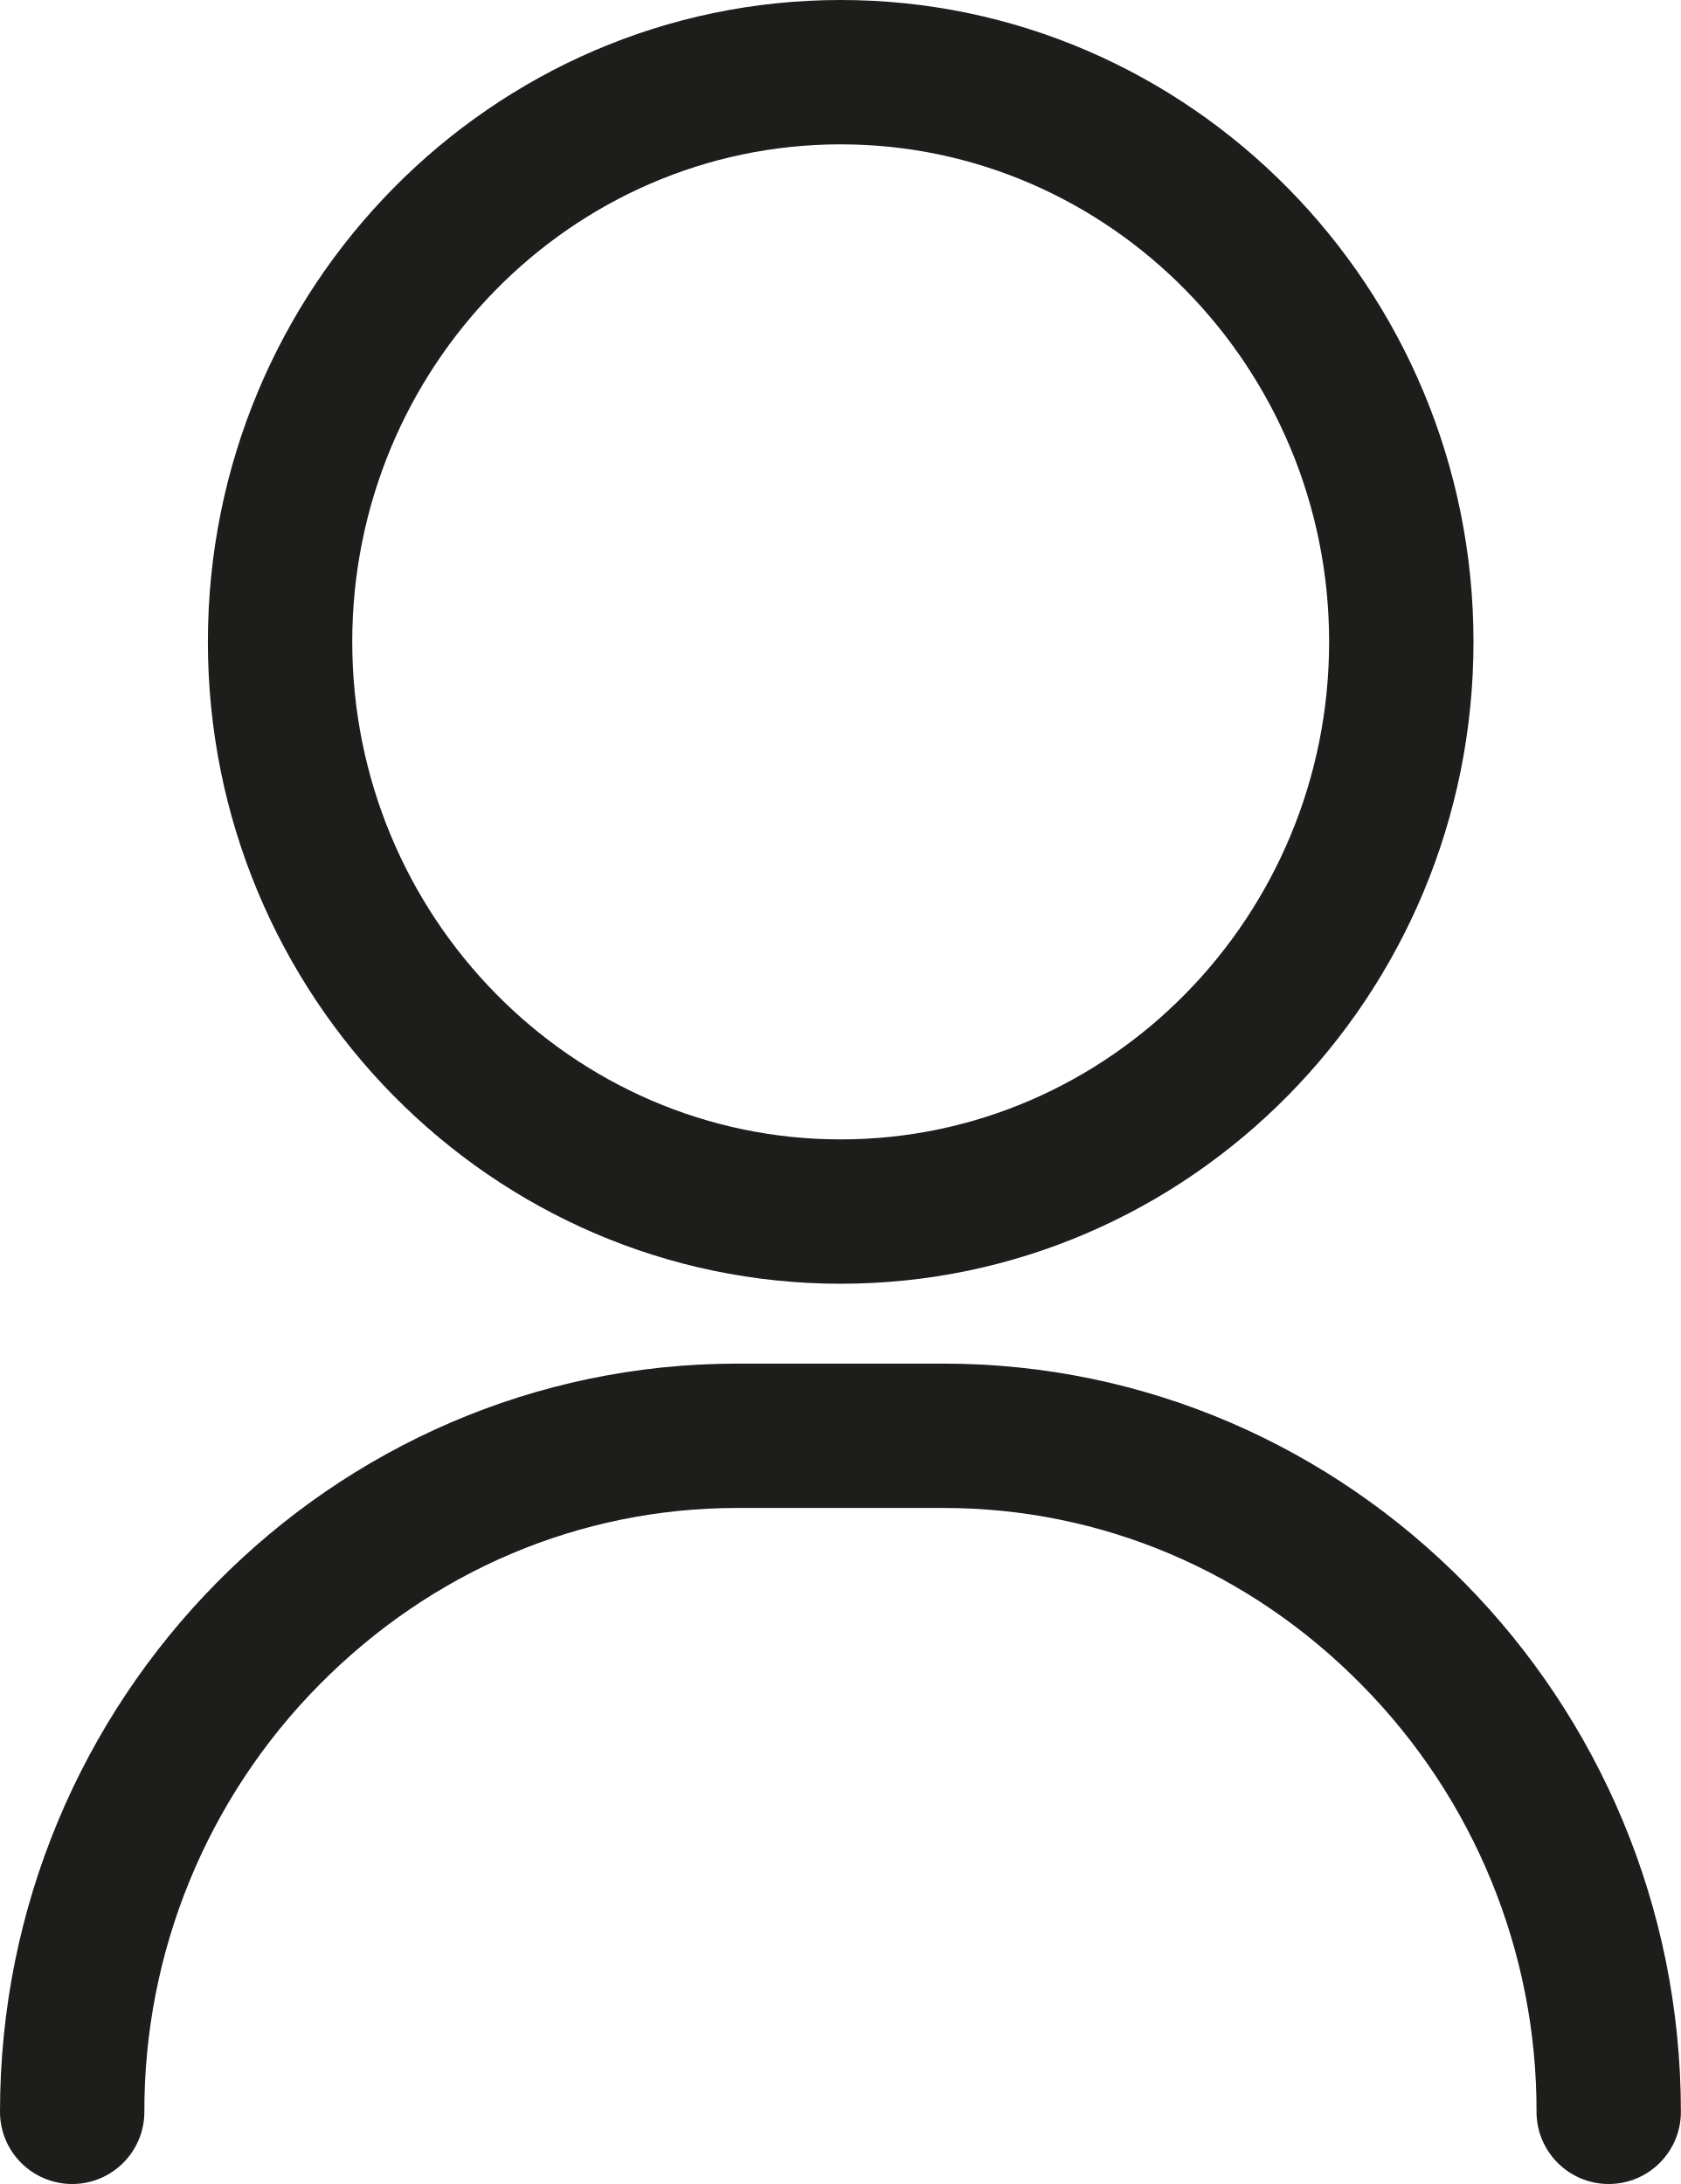
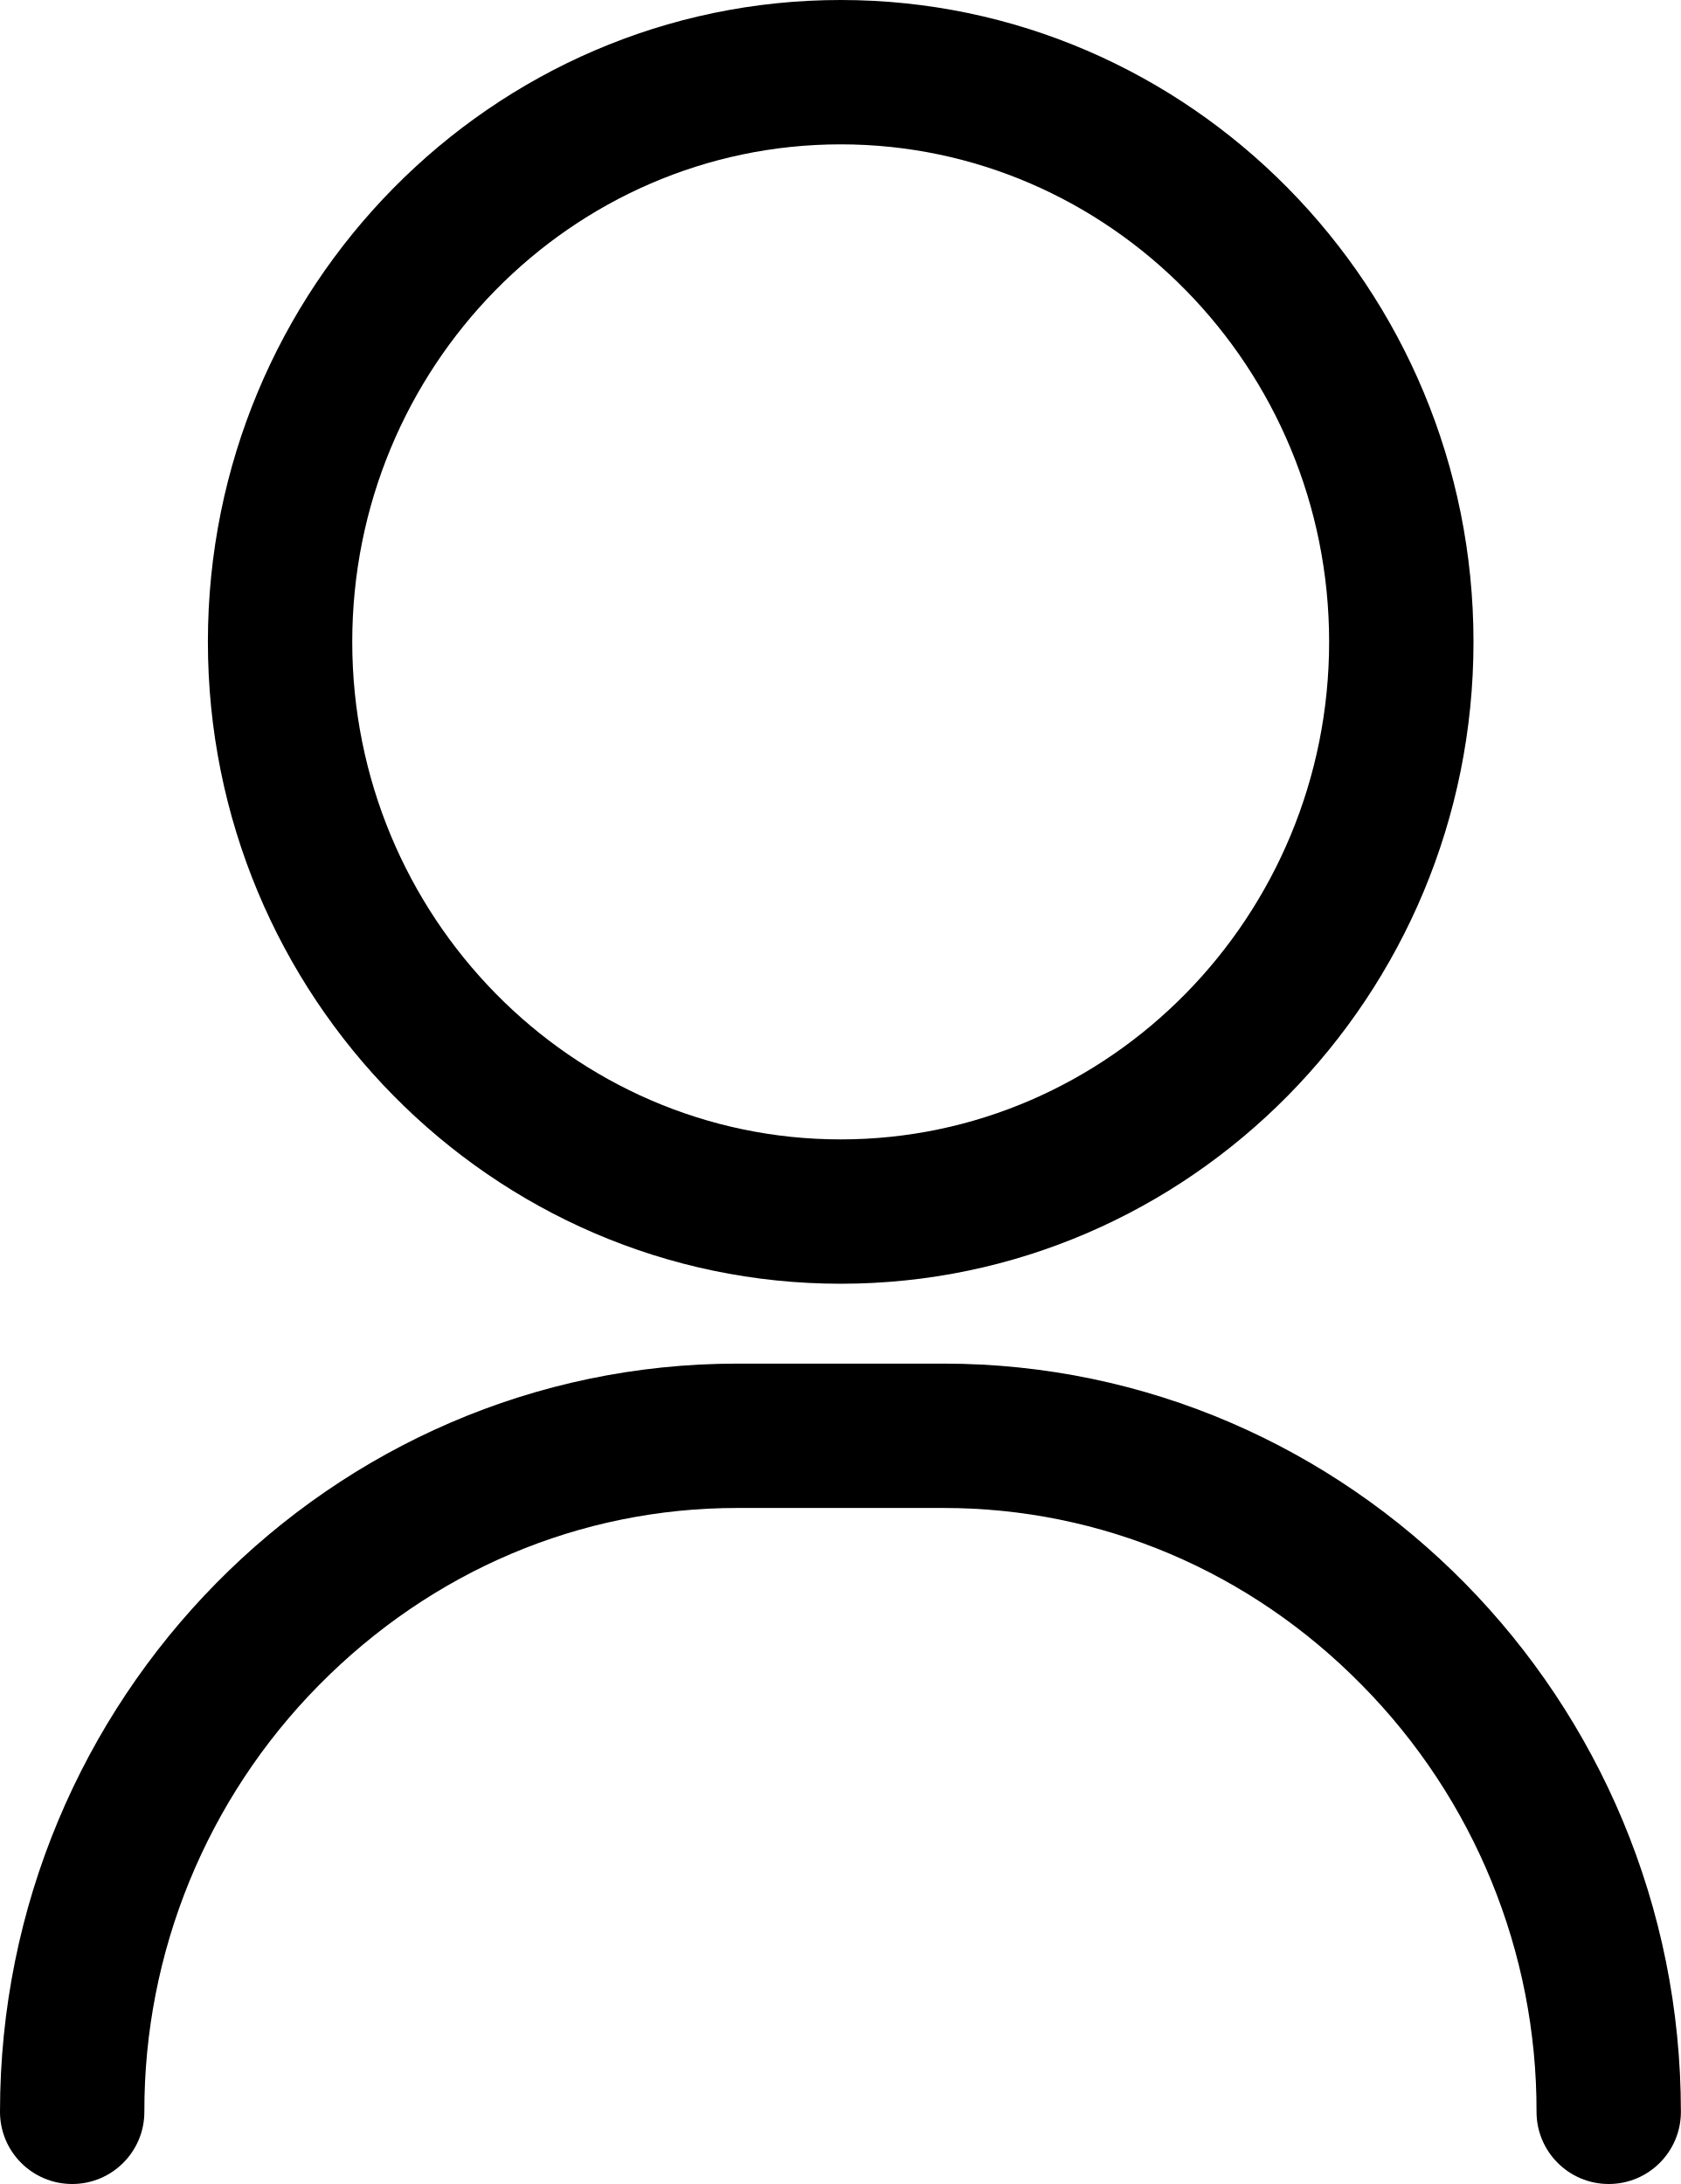
<svg xmlns="http://www.w3.org/2000/svg" width="349.3" height="453.9" viewBox="0 0 349.3 453.9">
-   <defs>
-     <style>.cls-1{fill:#1d1d1b;}</style>
-   </defs>
  <g id="Layer_2" data-name="Layer 2">
    <g id="Layer_1-2" data-name="Layer 1">
      <g id="Layer_2-2" data-name="Layer 2">
        <path class="cls-1" d="M174.7,266.8c72.5,0,131.5-59.8,131.5-133.4S247.2,0,174.7,0,43.2,59.8,43.2,133.4,102.2,266.8,174.7,266.8Zm0-236.8c55.9,0,101.5,46.4,101.5,103.4S230.6,236.8,174.7,236.8,73.2,190.4,73.2,133.4,118.7,30,174.7,30Z" />
        <path class="cls-1" d="M196.1,283.4H153.2C68.8,283.4,0,353.2,0,438.9a15,15,0,0,0,30,0,125.8,125.8,0,0,1,36.3-88.7c23.4-23.7,54.2-36.8,86.9-36.8h42.9c32.7,0,63.6,13.1,86.9,36.8a125.8,125.8,0,0,1,36.3,88.7,15,15,0,0,0,30,0C349.3,353.2,280.6,283.4,196.1,283.4Z" />
      </g>
    </g>
  </g>
</svg>
